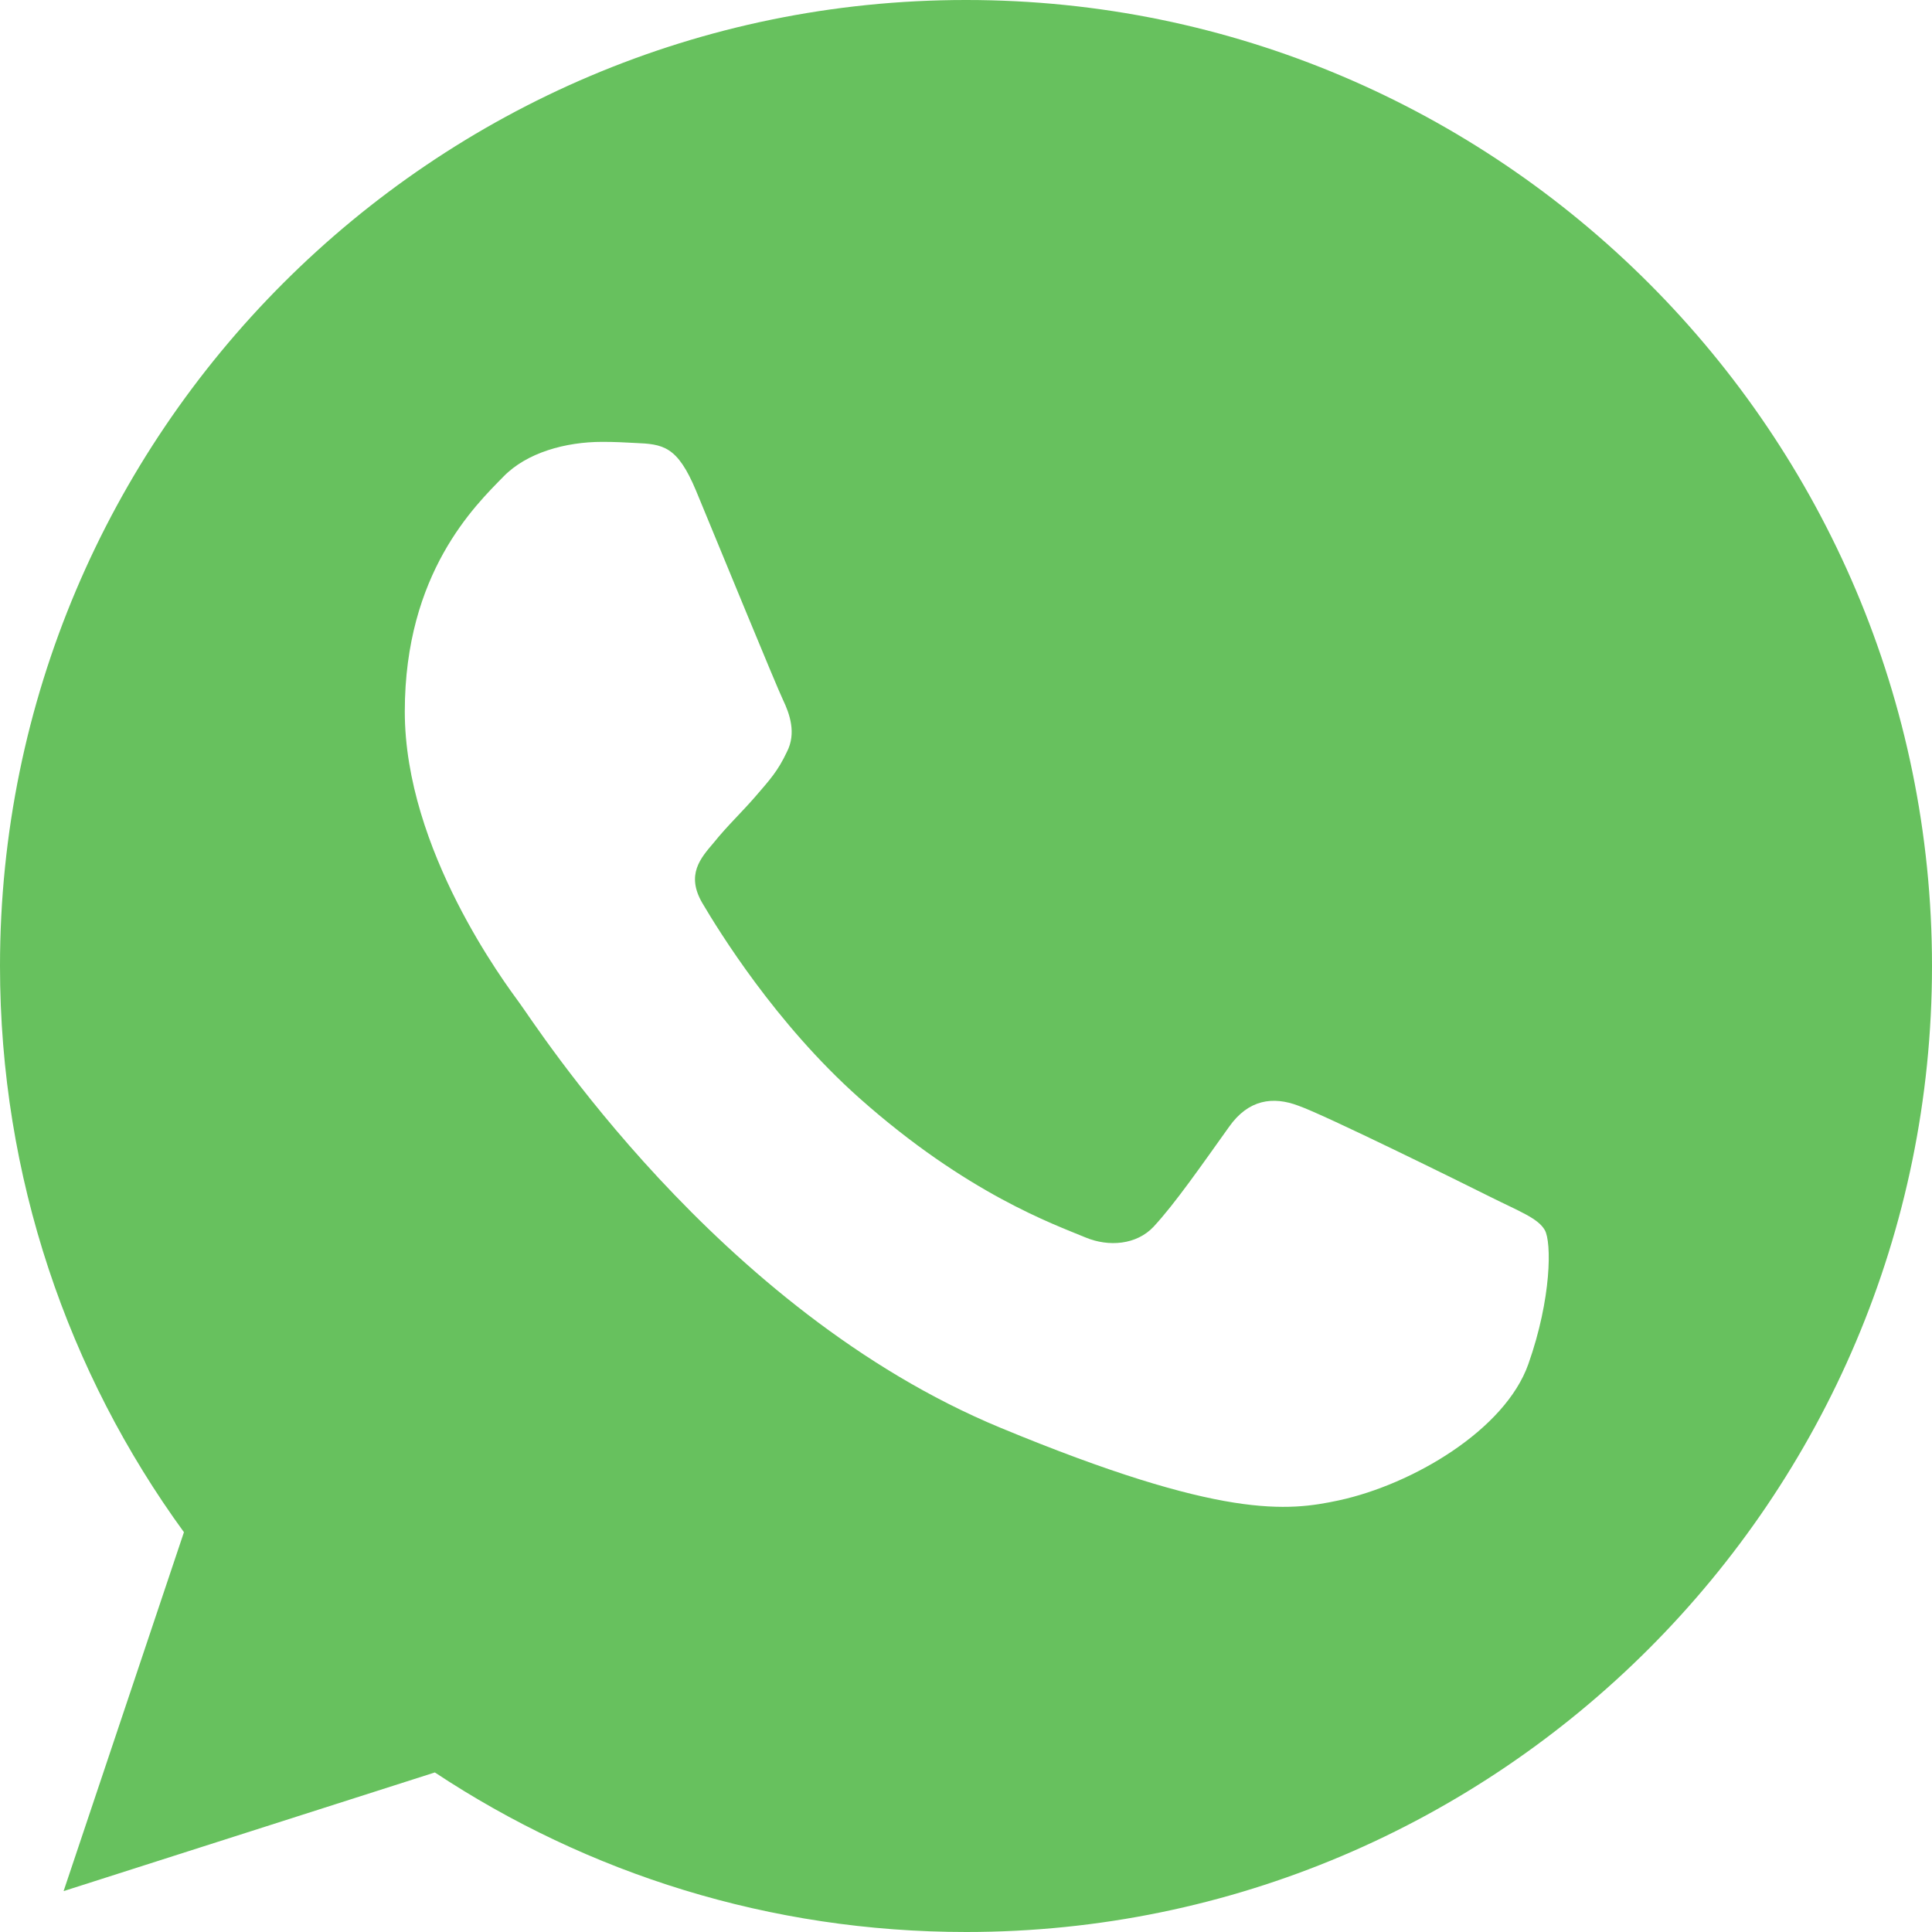
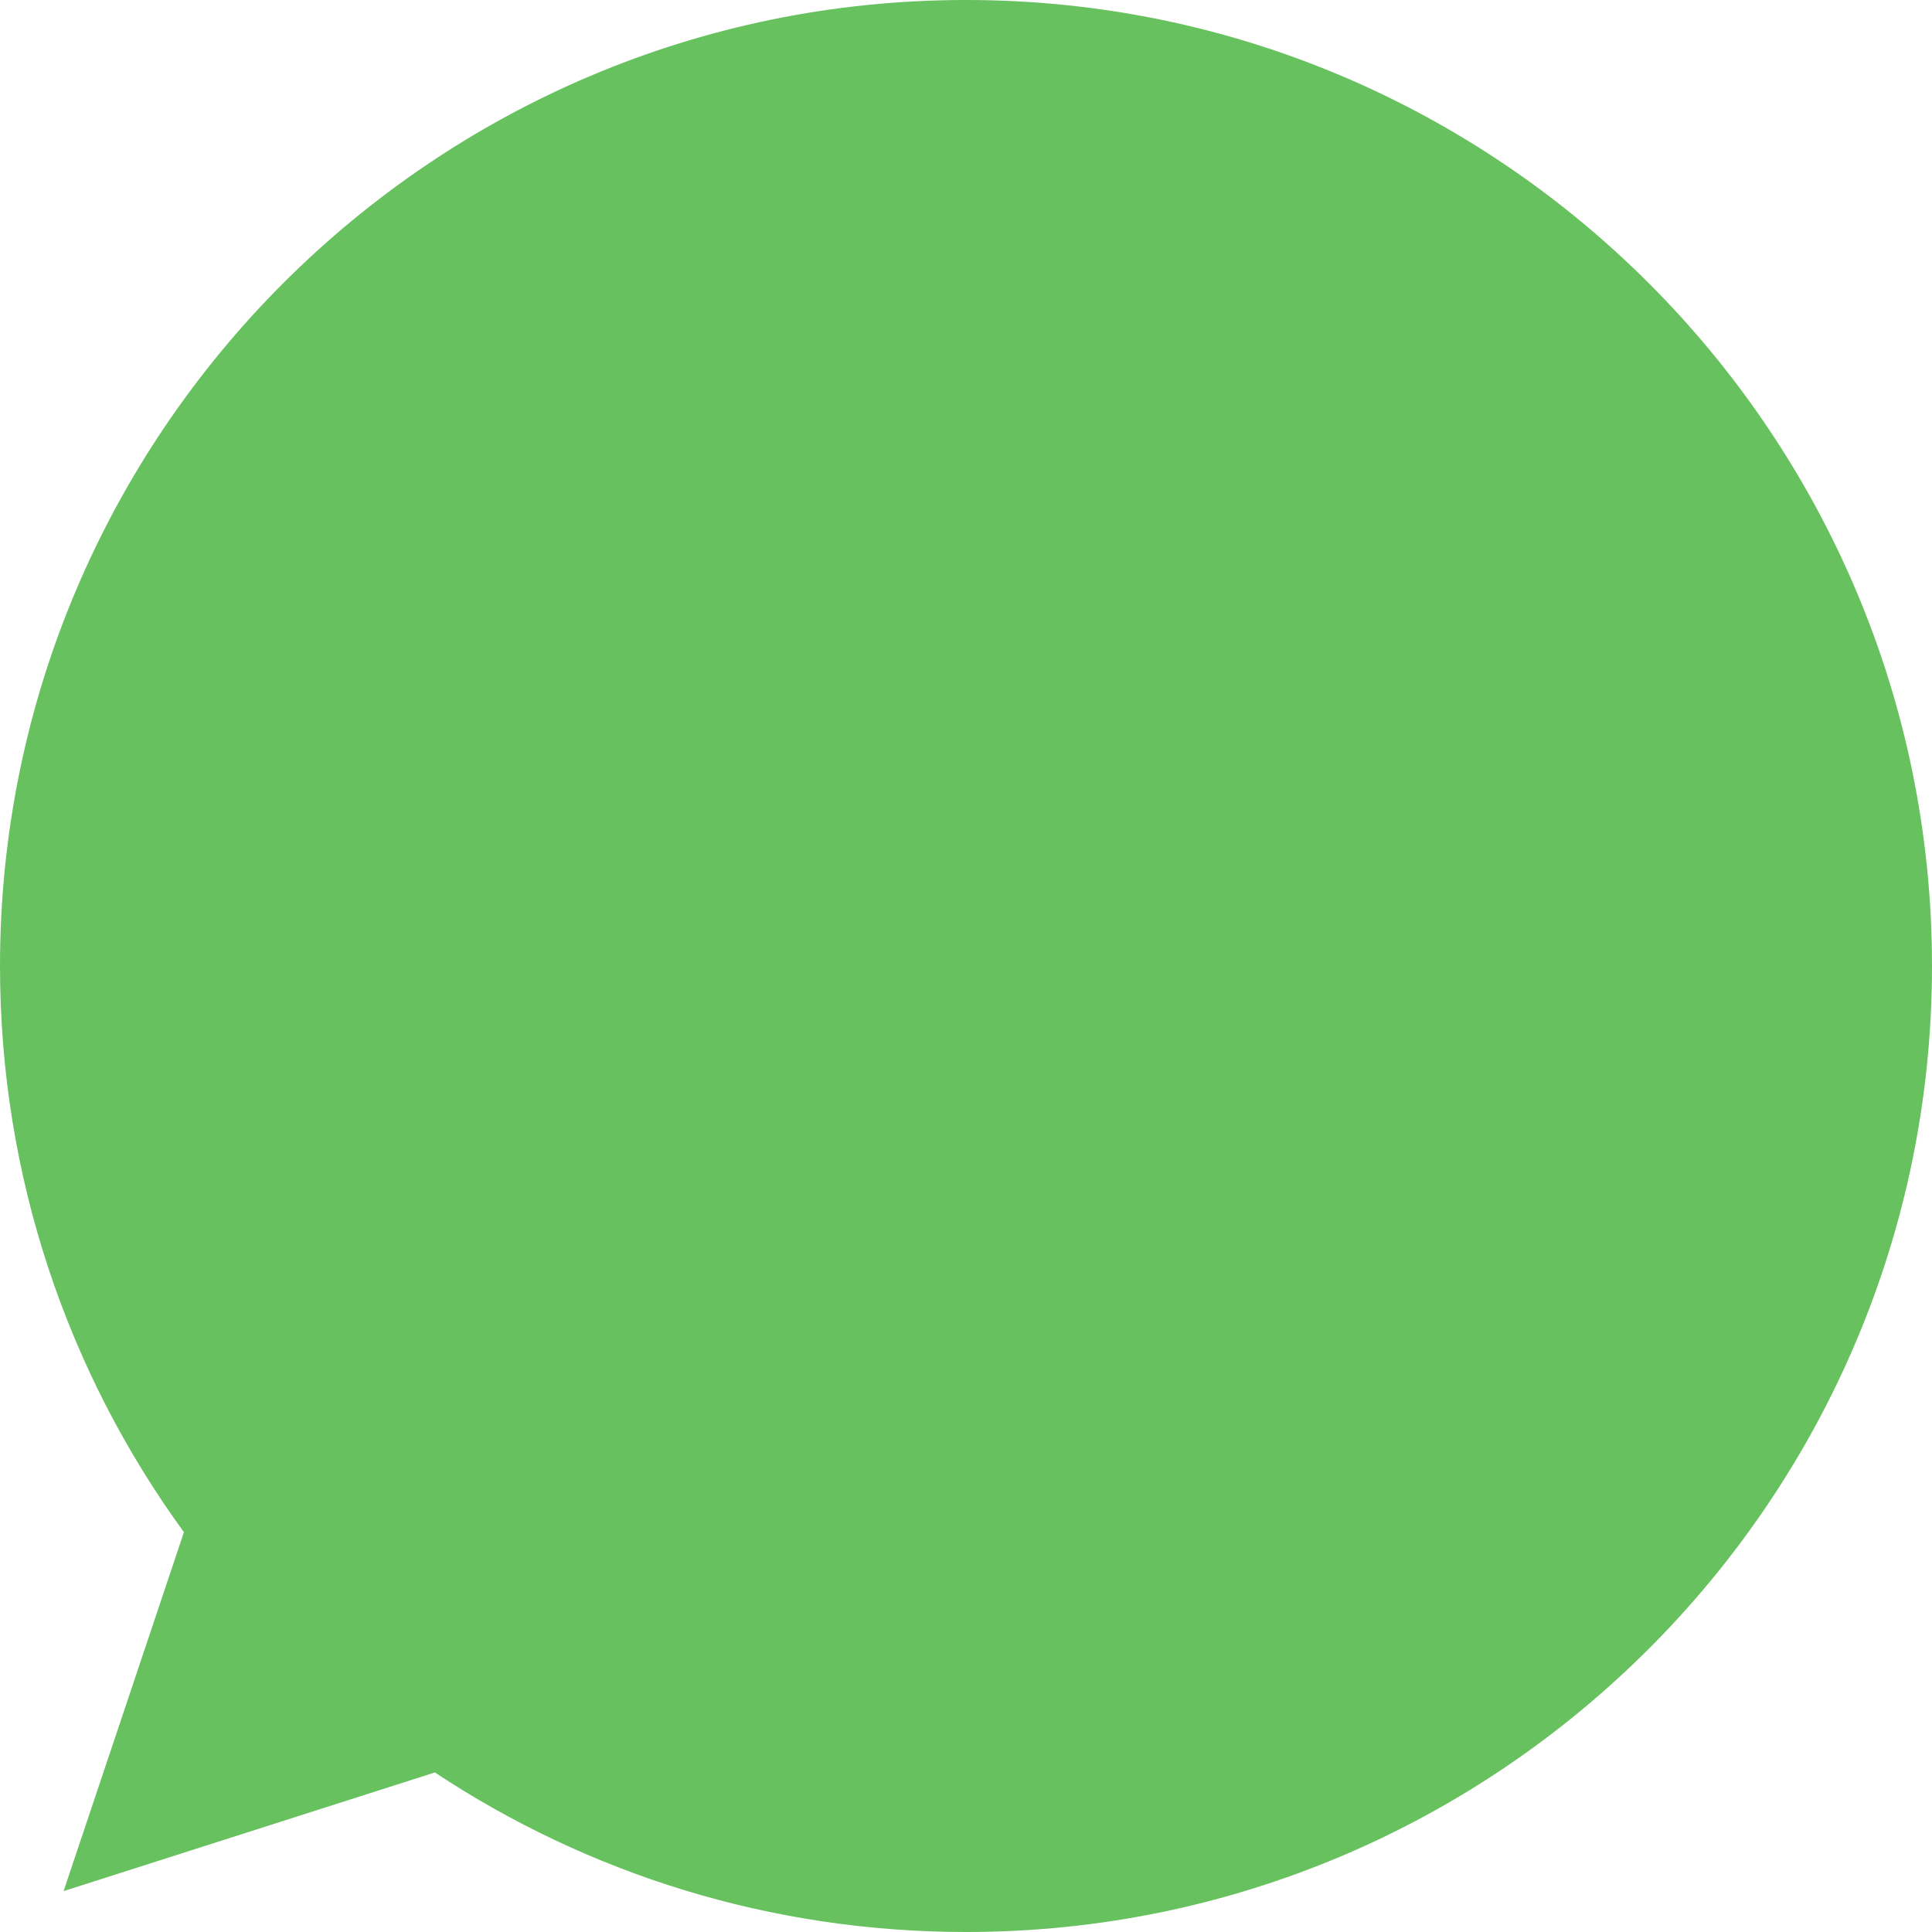
<svg xmlns="http://www.w3.org/2000/svg" width="800px" height="800px" viewBox="0 0 48 48" version="1.1">
  <defs>

</defs>
-   <g id="Icons" stroke="none" stroke-width="1" fill="none" fill-rule="evenodd">
+   <g id="Icons" stroke="none" strokeWidth="1" fill="none" fillRule="evenodd">
    <g id="Color-" transform="translate(-700, -360)" fill="#67C15E">
      <path d="M723.993,360 C710.762,360 700,370.765 700,384 C700,389.248 701.693,394.116 704.57,398.067 L701.58,406.984 L710.804,404.036 C714.599,406.547 719.126,408 724.007,408 C737.238,408 748,397.234 748,384 C748,370.766 737.238,360 724.007,360 L723.993,360 L723.993,360 Z M717.293,372.191 C716.827,371.076 716.475,371.034 715.77,371.005 C715.53,370.991 715.262,370.978 714.966,370.978 C714.048,370.978 713.089,371.246 712.511,371.838 C711.806,372.558 710.057,374.236 710.057,377.679 C710.057,381.122 712.568,384.452 712.906,384.918 C713.259,385.383 717.801,392.55 724.853,395.471 C730.368,397.757 732.005,397.545 733.26,397.277 C735.094,396.882 737.393,395.527 737.971,393.891 C738.55,392.254 738.55,390.857 738.38,390.561 C738.211,390.265 737.745,390.096 737.04,389.743 C736.335,389.39 732.907,387.697 732.258,387.471 C731.624,387.231 731.017,387.316 730.538,387.993 C729.861,388.939 729.198,389.898 728.662,390.476 C728.239,390.928 727.547,390.985 726.969,390.744 C726.193,390.42 724.021,389.658 721.341,387.273 C719.267,385.425 717.857,383.126 717.448,382.434 C717.039,381.729 717.406,381.32 717.73,380.939 C718.083,380.501 718.421,380.191 718.774,379.782 C719.126,379.373 719.324,379.161 719.55,378.681 C719.79,378.216 719.62,377.736 719.451,377.383 C719.282,377.03 717.871,373.587 717.293,372.191 Z" id="Whatsapp">

</path>
    </g>
  </g>
</svg>
